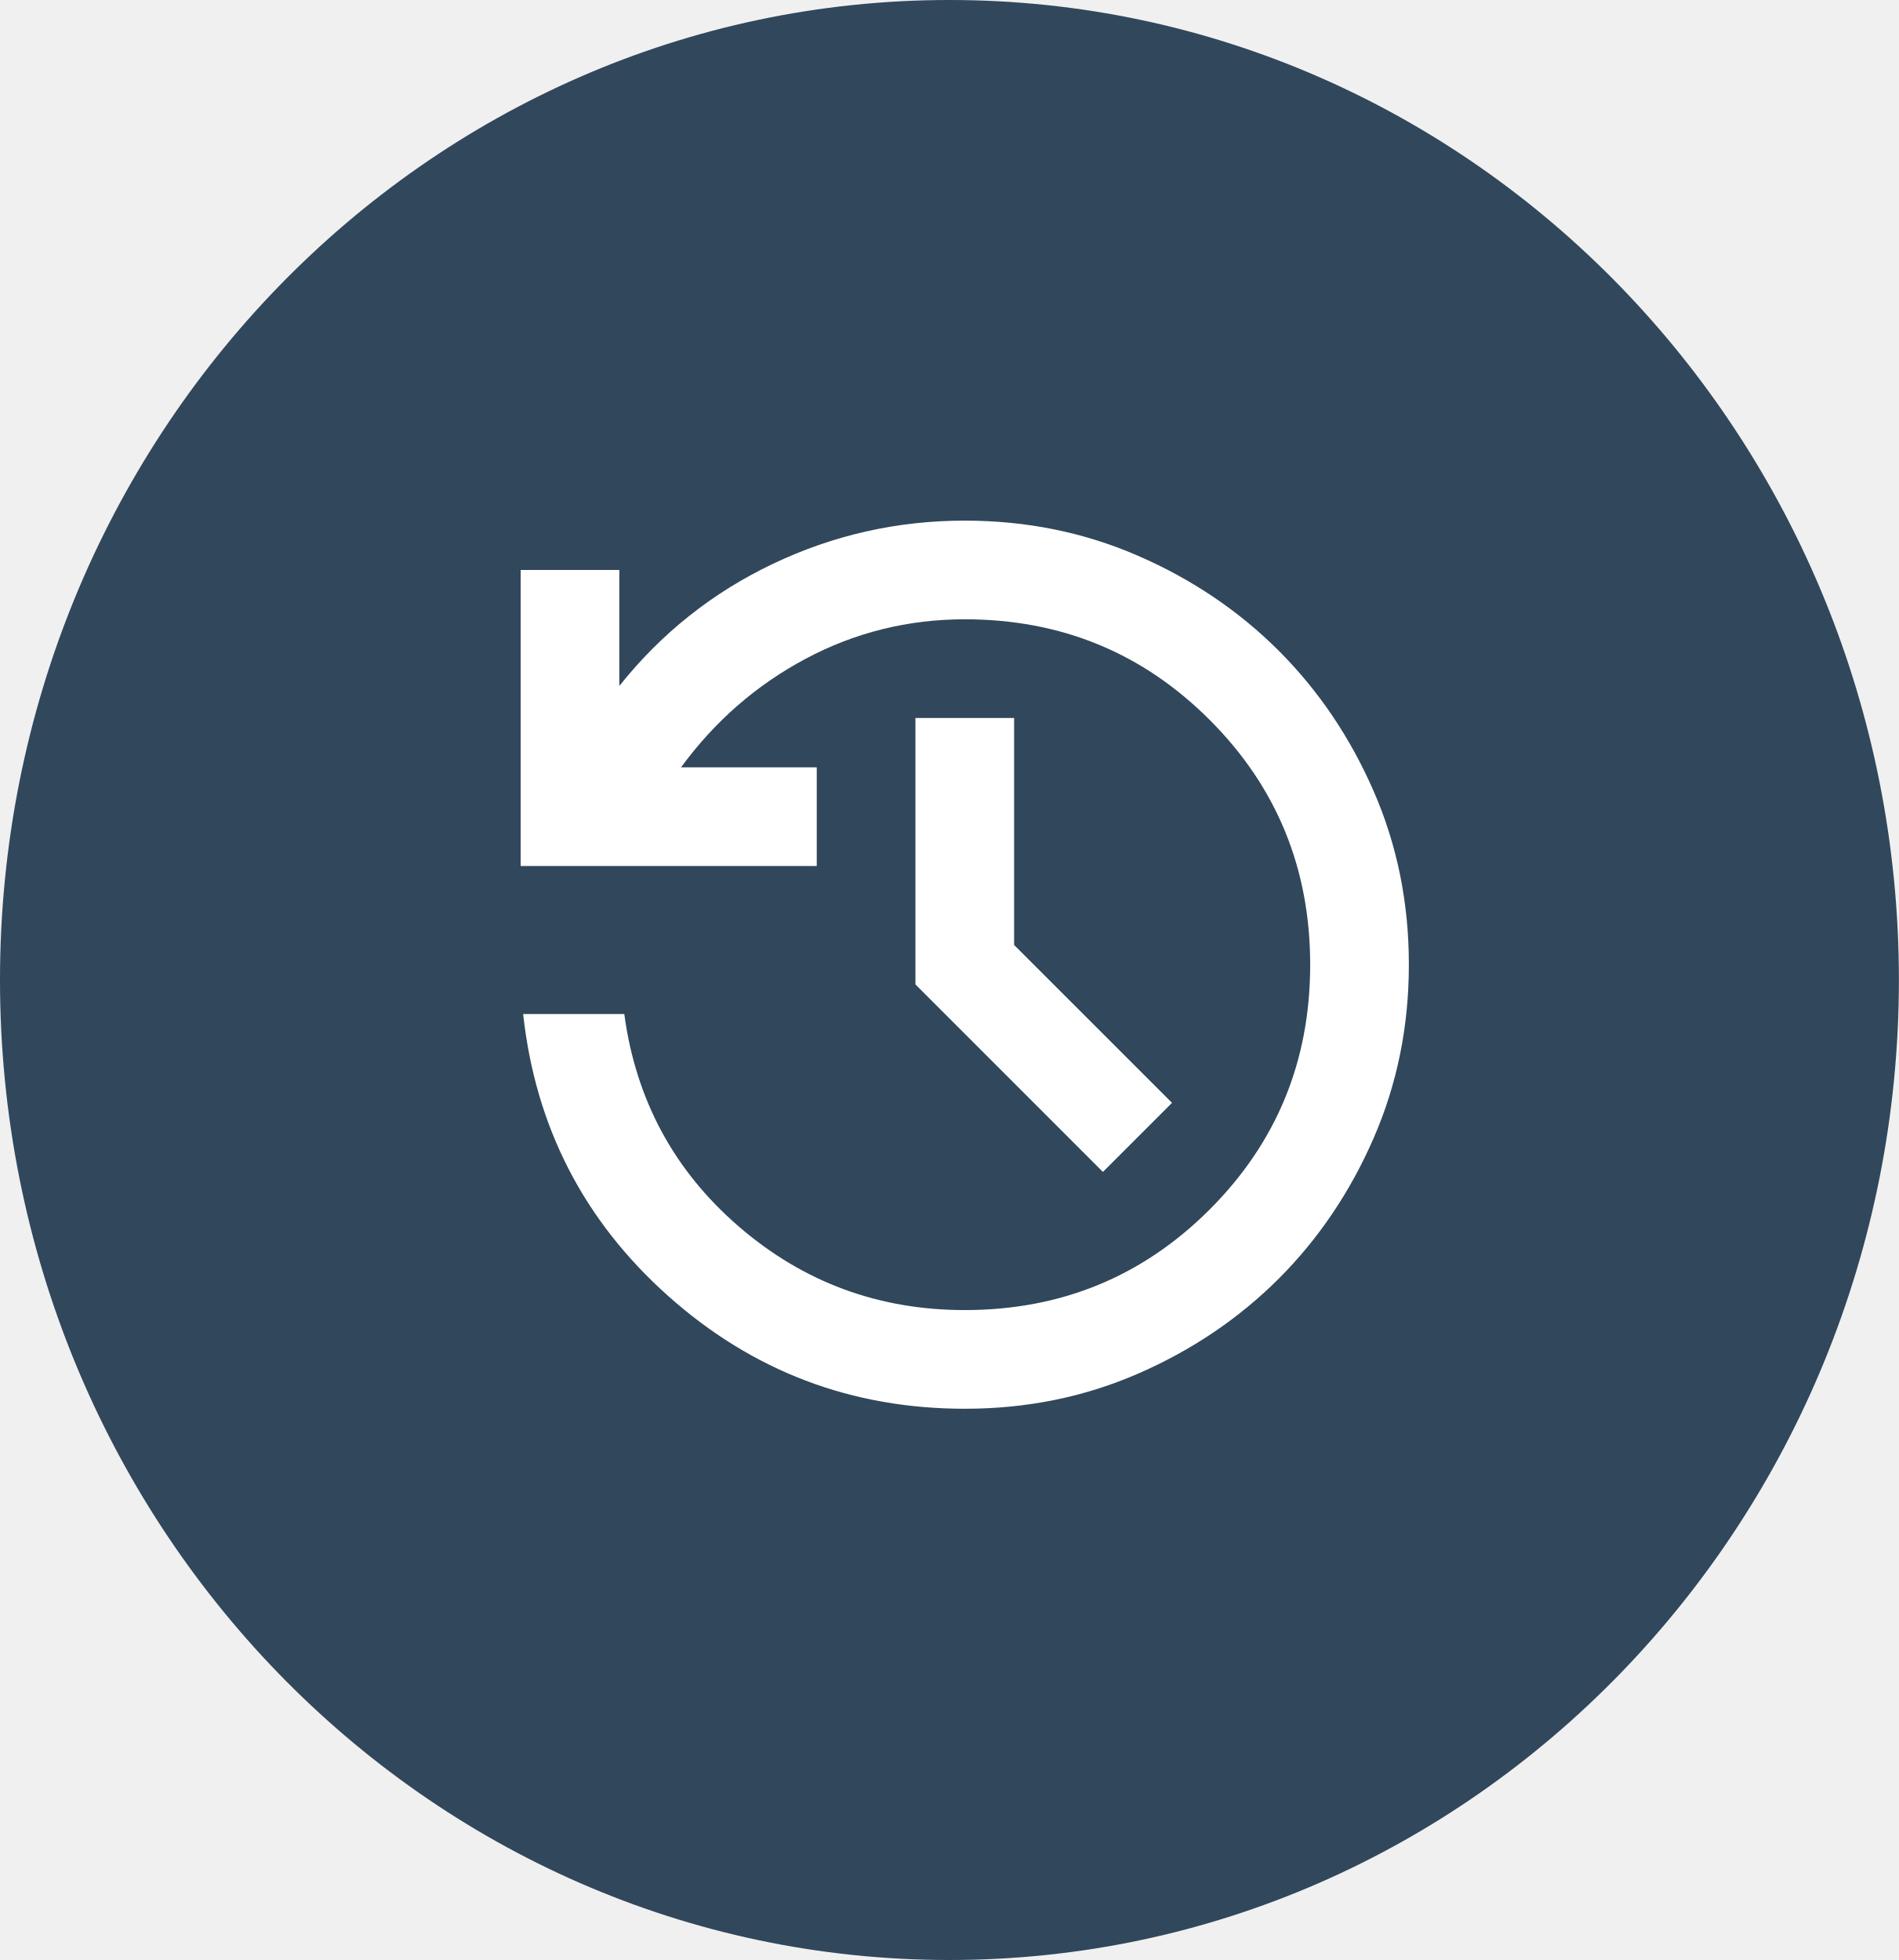
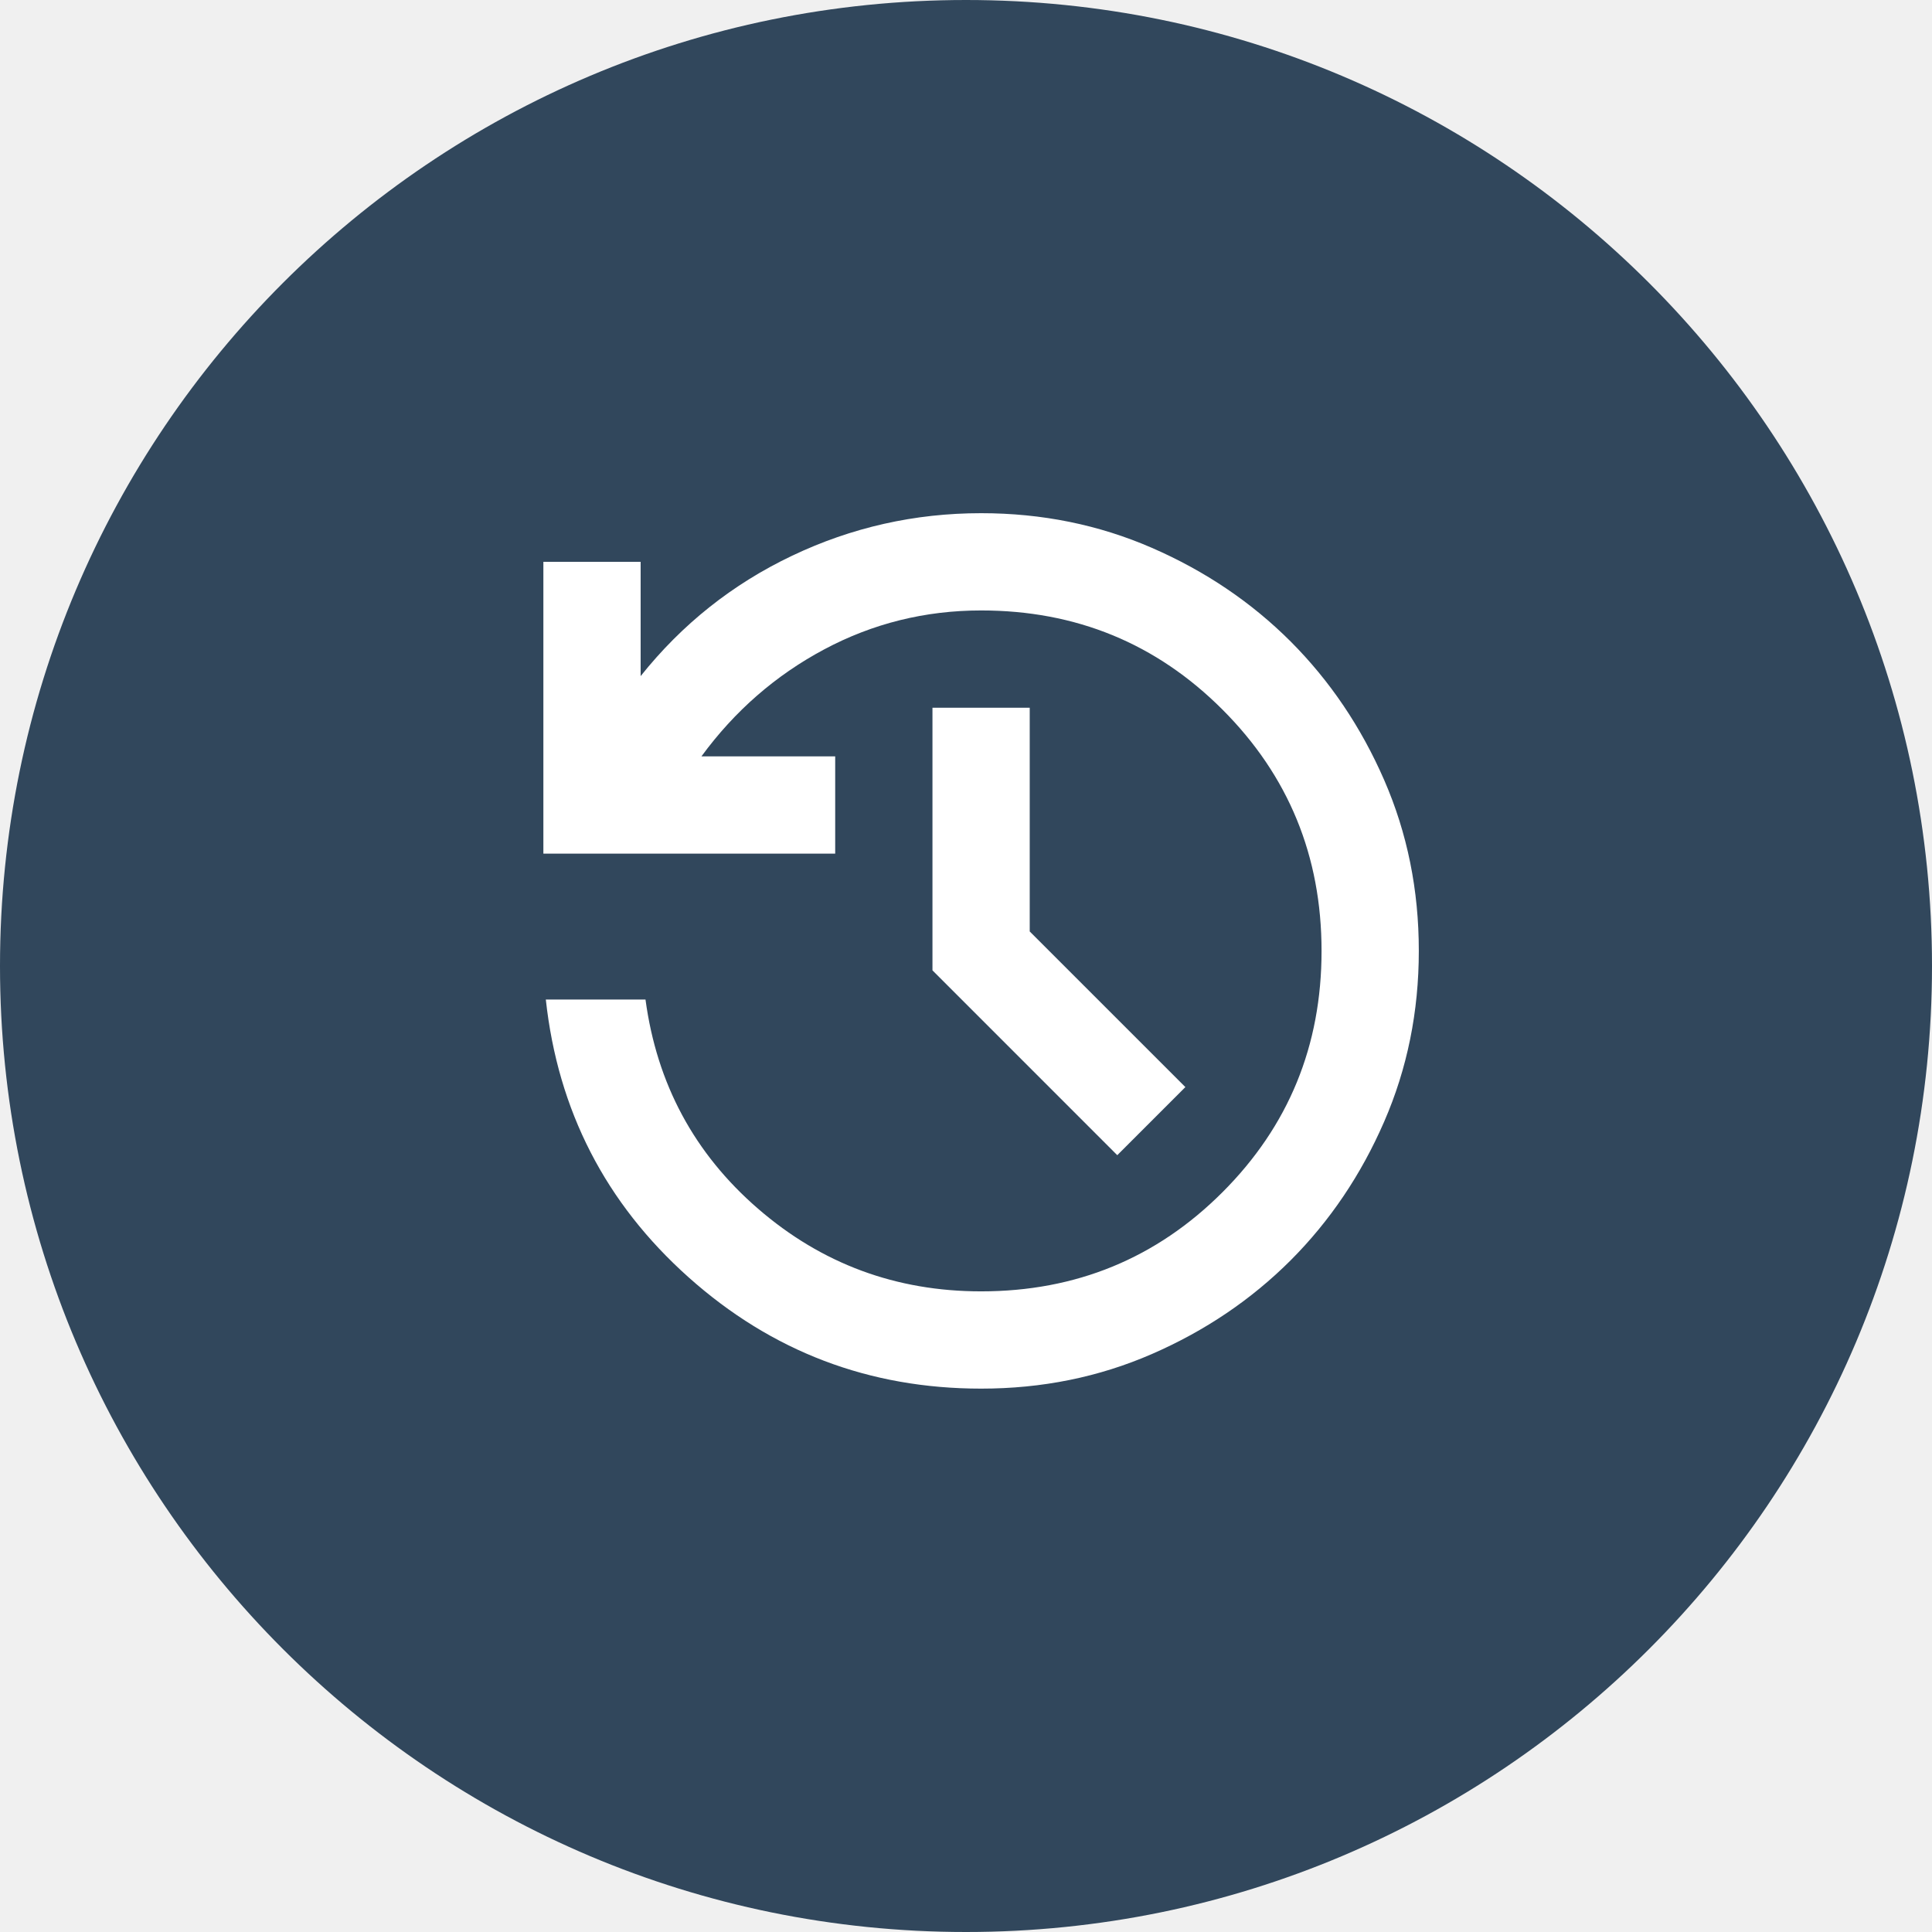
- <svg xmlns="http://www.w3.org/2000/svg" width="62" height="64" viewBox="0 0 62 64" fill="none">
-   <ellipse cx="31" cy="32" rx="31" ry="32" fill="#31475C" />
-   <mask id="mask0_139_299" style="mask-type:alpha" maskUnits="userSpaceOnUse" x="11" y="12" width="40" height="40">
-     <rect x="11" y="12" width="40" height="40" fill="#D9D9D9" />
-   </mask>
-   <g mask="url(#mask0_139_299)">
-     <path d="M31.5 46C27.794 46 24.565 44.771 21.812 42.314C19.059 39.856 17.482 36.789 17.081 33.111H20.383C20.759 35.904 22.001 38.213 24.11 40.039C26.218 41.865 28.682 42.778 31.5 42.778C34.642 42.778 37.307 41.683 39.496 39.494C41.685 37.305 42.779 34.641 42.778 31.5C42.778 28.358 41.683 25.693 39.494 23.504C37.305 21.315 34.641 20.221 31.5 20.222C29.647 20.222 27.915 20.652 26.304 21.511C24.693 22.37 23.337 23.552 22.236 25.056H26.667V28.278H17V18.611H20.222V22.397C21.592 20.679 23.264 19.349 25.238 18.41C27.212 17.47 29.299 17 31.5 17C33.514 17 35.401 17.383 37.16 18.149C38.919 18.915 40.45 19.948 41.752 21.248C43.053 22.551 44.087 24.082 44.853 25.84C45.619 27.598 46.001 29.485 46 31.5C46 33.514 45.617 35.401 44.851 37.16C44.086 38.919 43.052 40.45 41.752 41.752C40.449 43.053 38.918 44.087 37.16 44.853C35.402 45.619 33.515 46.001 31.5 46ZM36.011 38.267L29.889 32.144V23.444H33.111V30.856L38.267 36.011L36.011 38.267Z" fill="white" />
-   </g>
+ <svg xmlns="http://www.w3.org/2000/svg" width="64" height="64" viewBox="0 0 64 64" fill="none">
+   <circle cx="32" cy="32" r="32" fill="#31475C" />
+   <path d="M32.5 46C28.794 46 25.565 44.771 22.812 42.314C20.059 39.856 18.482 36.789 18.081 33.111H21.383C21.759 35.904 23.001 38.213 25.11 40.039C27.218 41.865 29.682 42.778 32.5 42.778C35.642 42.778 38.307 41.683 40.496 39.494C42.685 37.305 43.779 34.641 43.778 31.5C43.778 28.358 42.683 25.693 40.494 23.504C38.305 21.315 35.641 20.221 32.5 20.222C30.647 20.222 28.915 20.652 27.304 21.511C25.693 22.37 24.337 23.552 23.236 25.056H27.667V28.278H18V18.611H21.222V22.397C22.592 20.679 24.264 19.349 26.238 18.41C28.212 17.47 30.299 17 32.5 17C34.514 17 36.401 17.383 38.16 18.149C39.919 18.915 41.45 19.948 42.752 21.248C44.053 22.551 45.087 24.082 45.853 25.84C46.619 27.598 47.001 29.485 47 31.5C47 33.514 46.617 35.401 45.851 37.16C45.086 38.919 44.052 40.45 42.752 41.752C41.449 43.053 39.918 44.087 38.16 44.853C36.402 45.619 34.515 46.001 32.5 46ZM37.011 38.267L30.889 32.144V23.444H34.111V30.856L39.267 36.011L37.011 38.267Z" fill="white" />
</svg>
